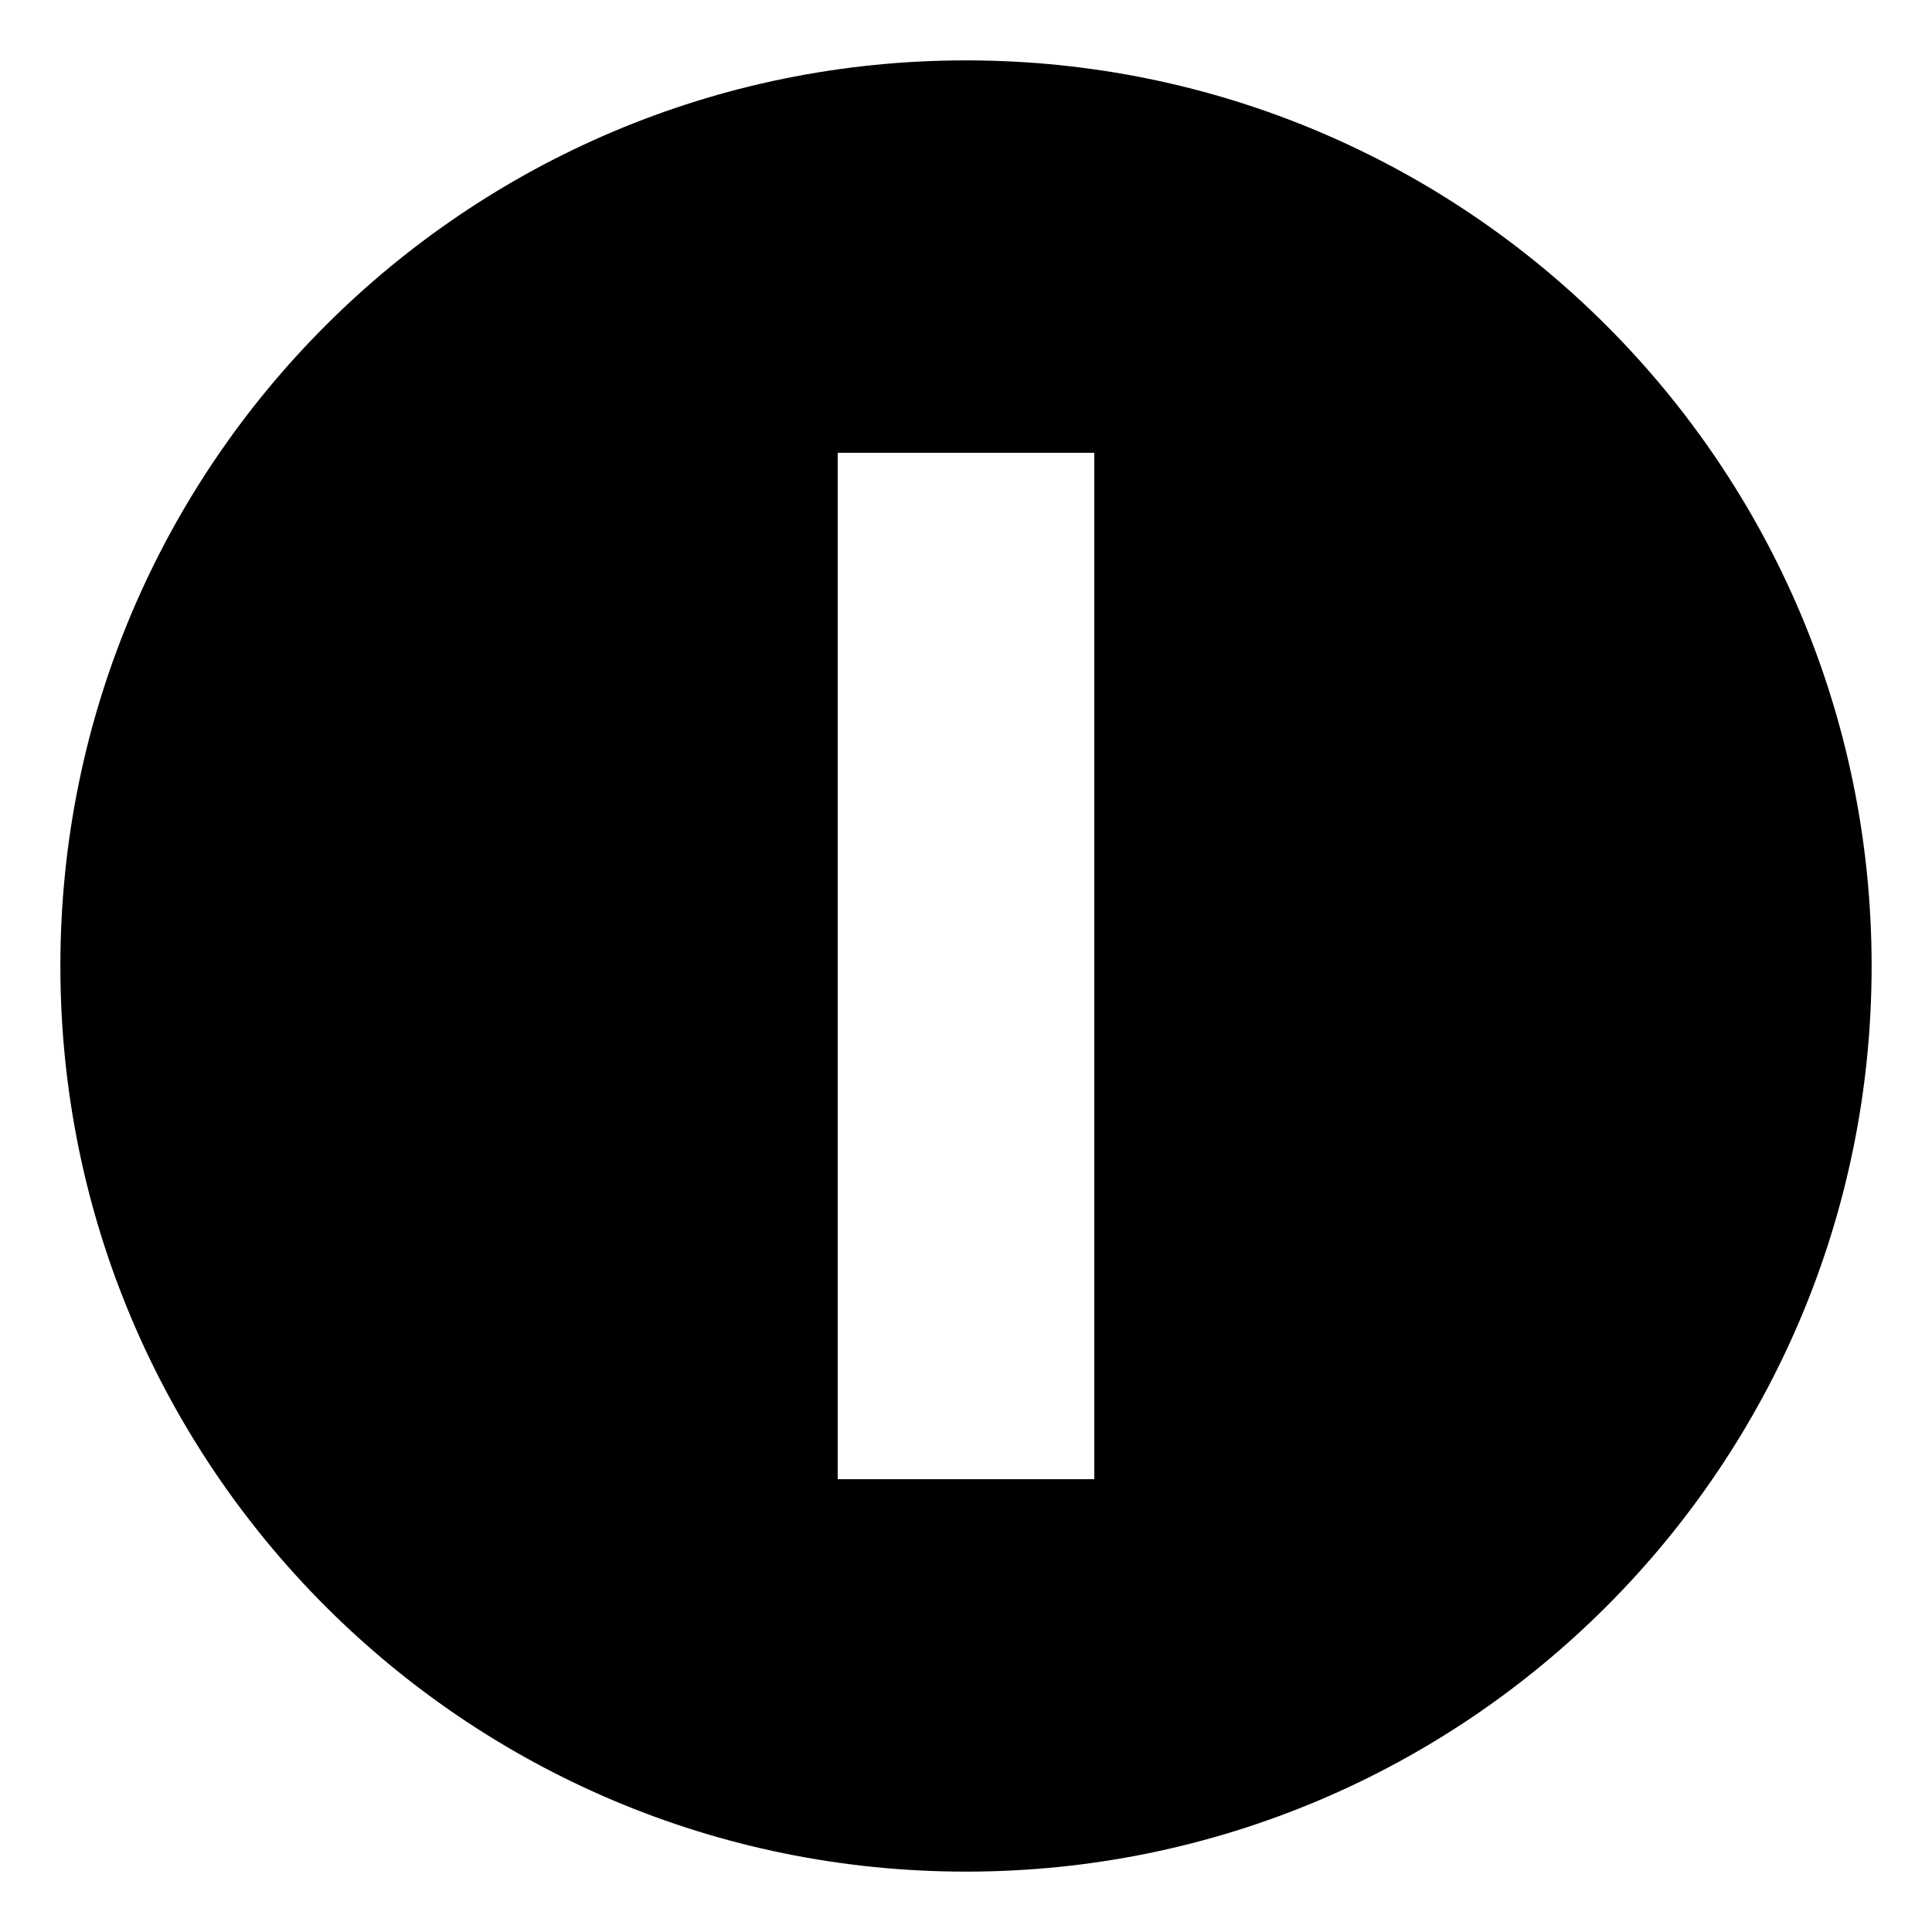
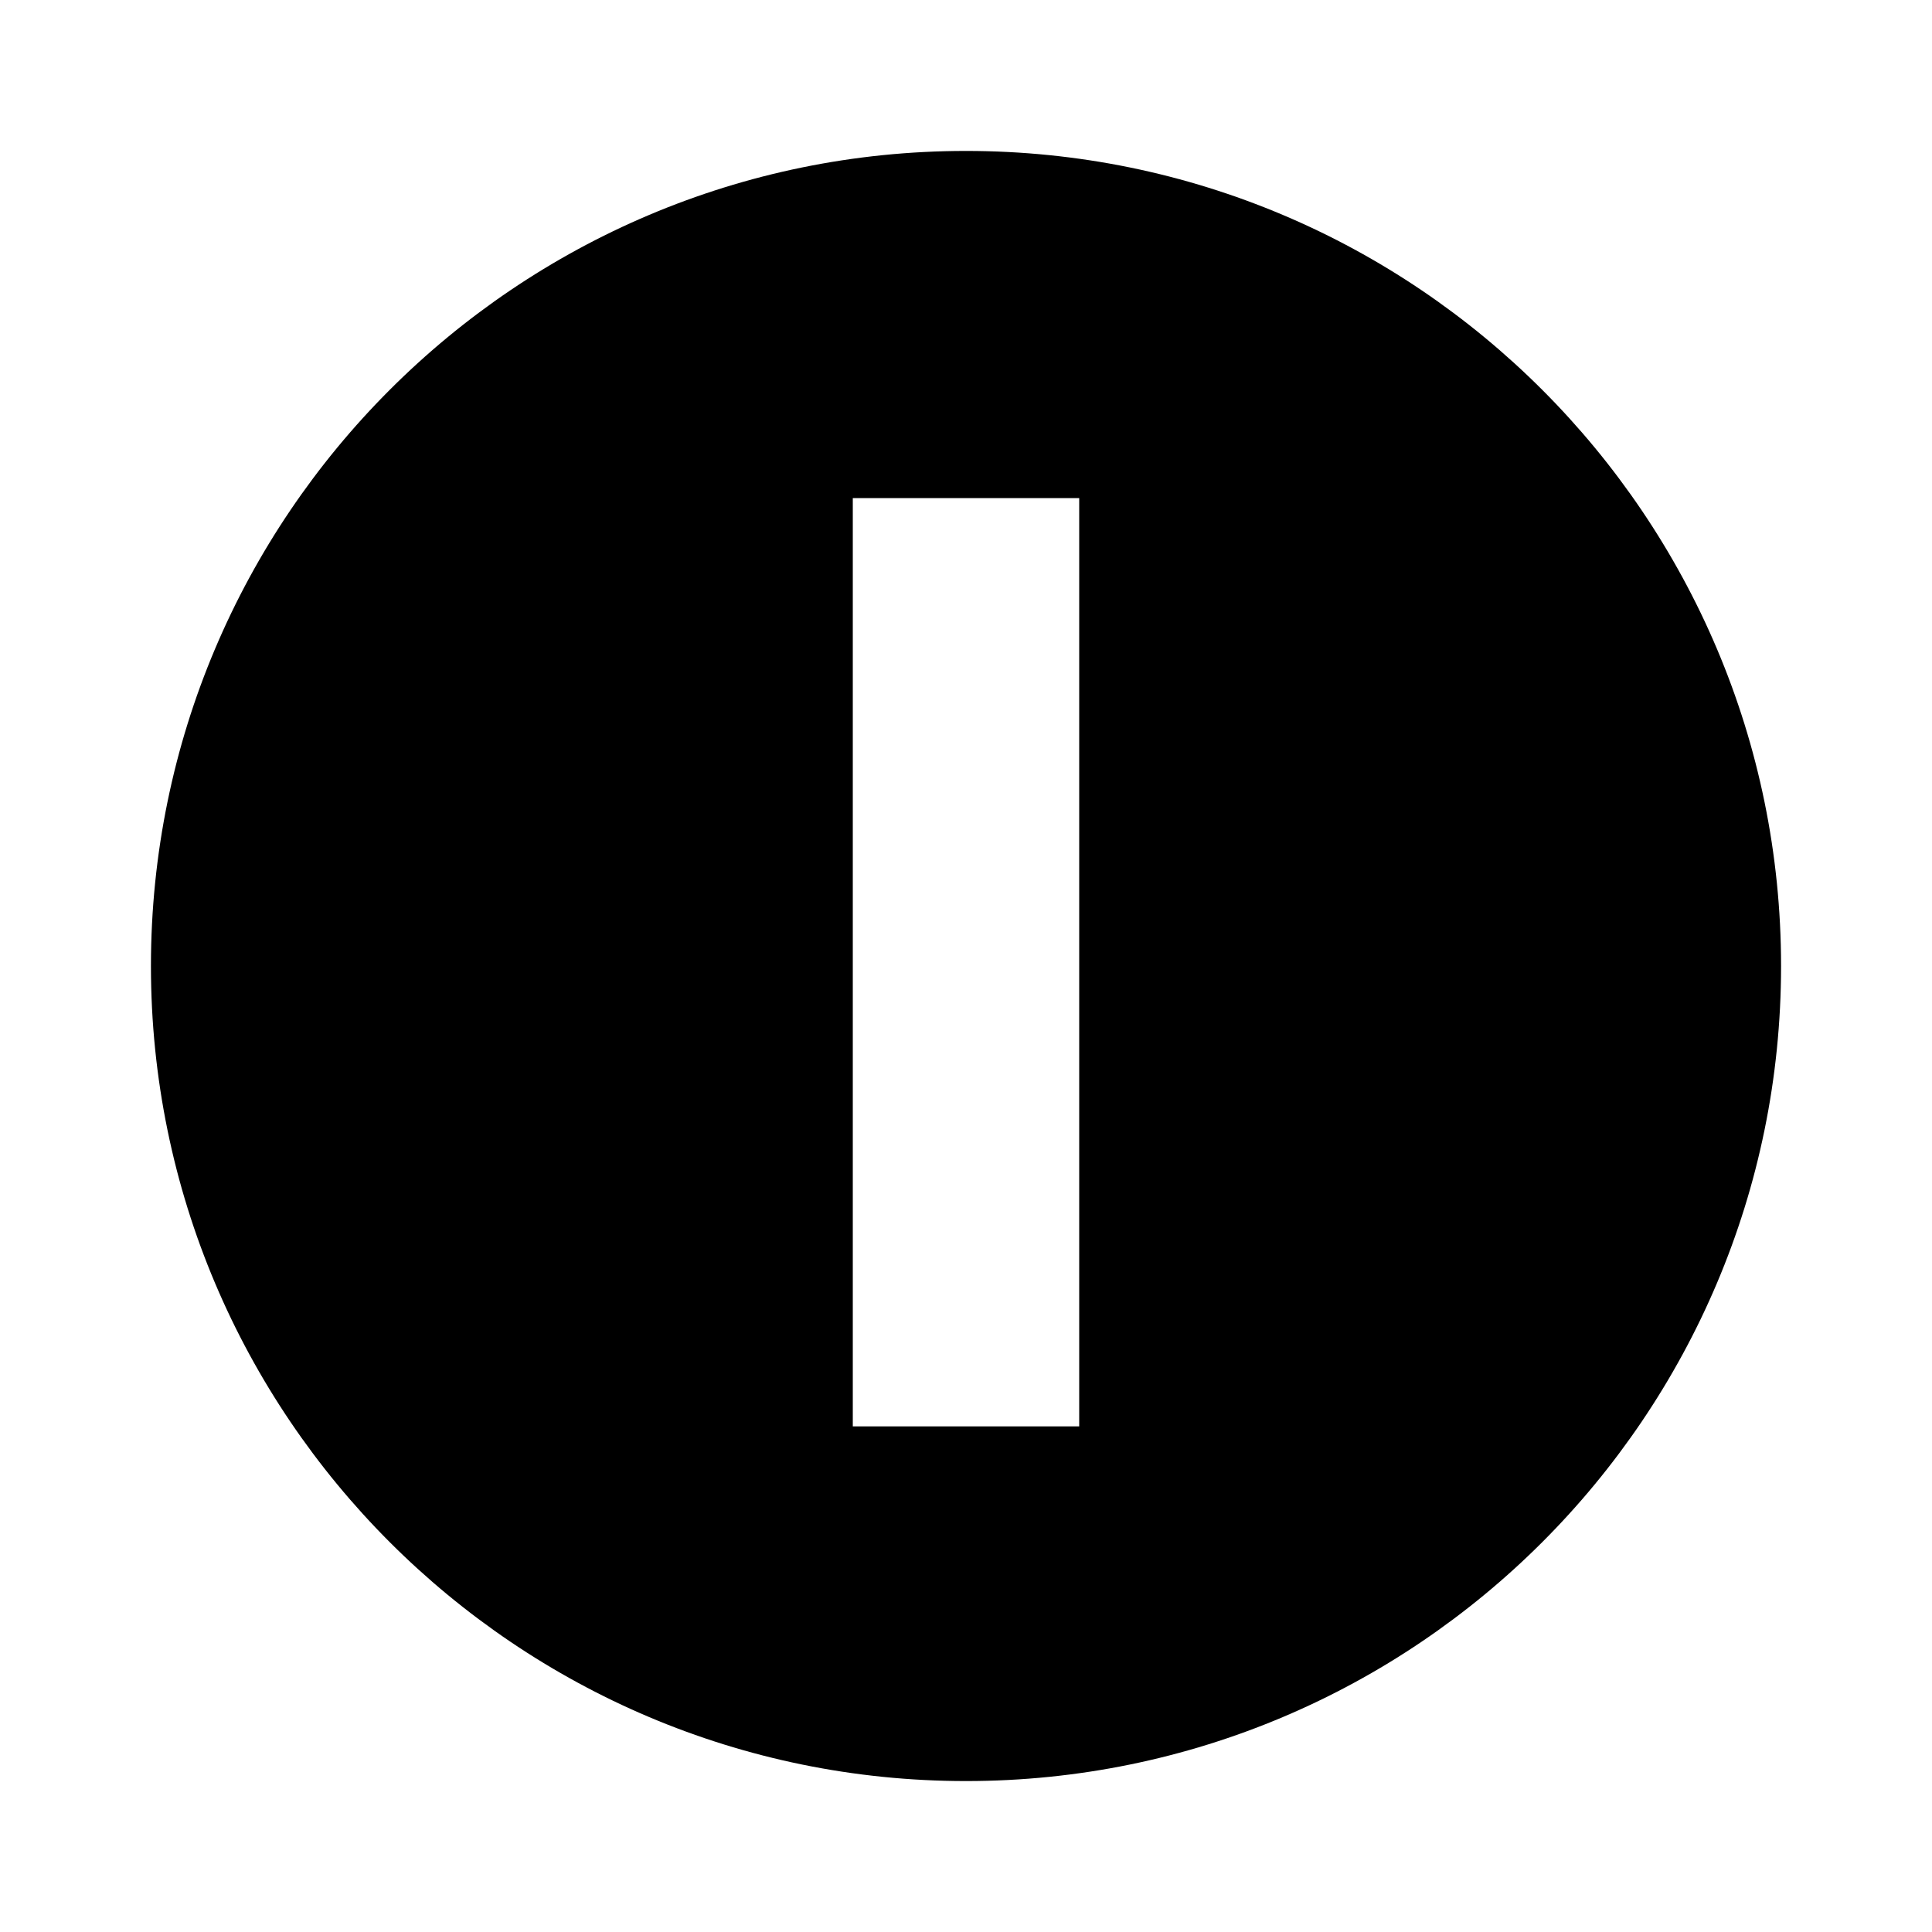
<svg xmlns="http://www.w3.org/2000/svg" viewBox="0 0 256 256">
-   <path fill="currentColor" d="M128 8C61.7 8 8 61.7 8 128s53.7 120 120 120 120-53.7 120-120S194.3 8 128 8zM145 196h-34V60h34V196z" />
+   <path fill="currentColor" d="M128 20C68.4 20 20 68.4 20 128s48.4 108 108 108 108-48.4 108-108S187.6 20 128 20zM143 189h-30V66h30V189z" />
</svg>
